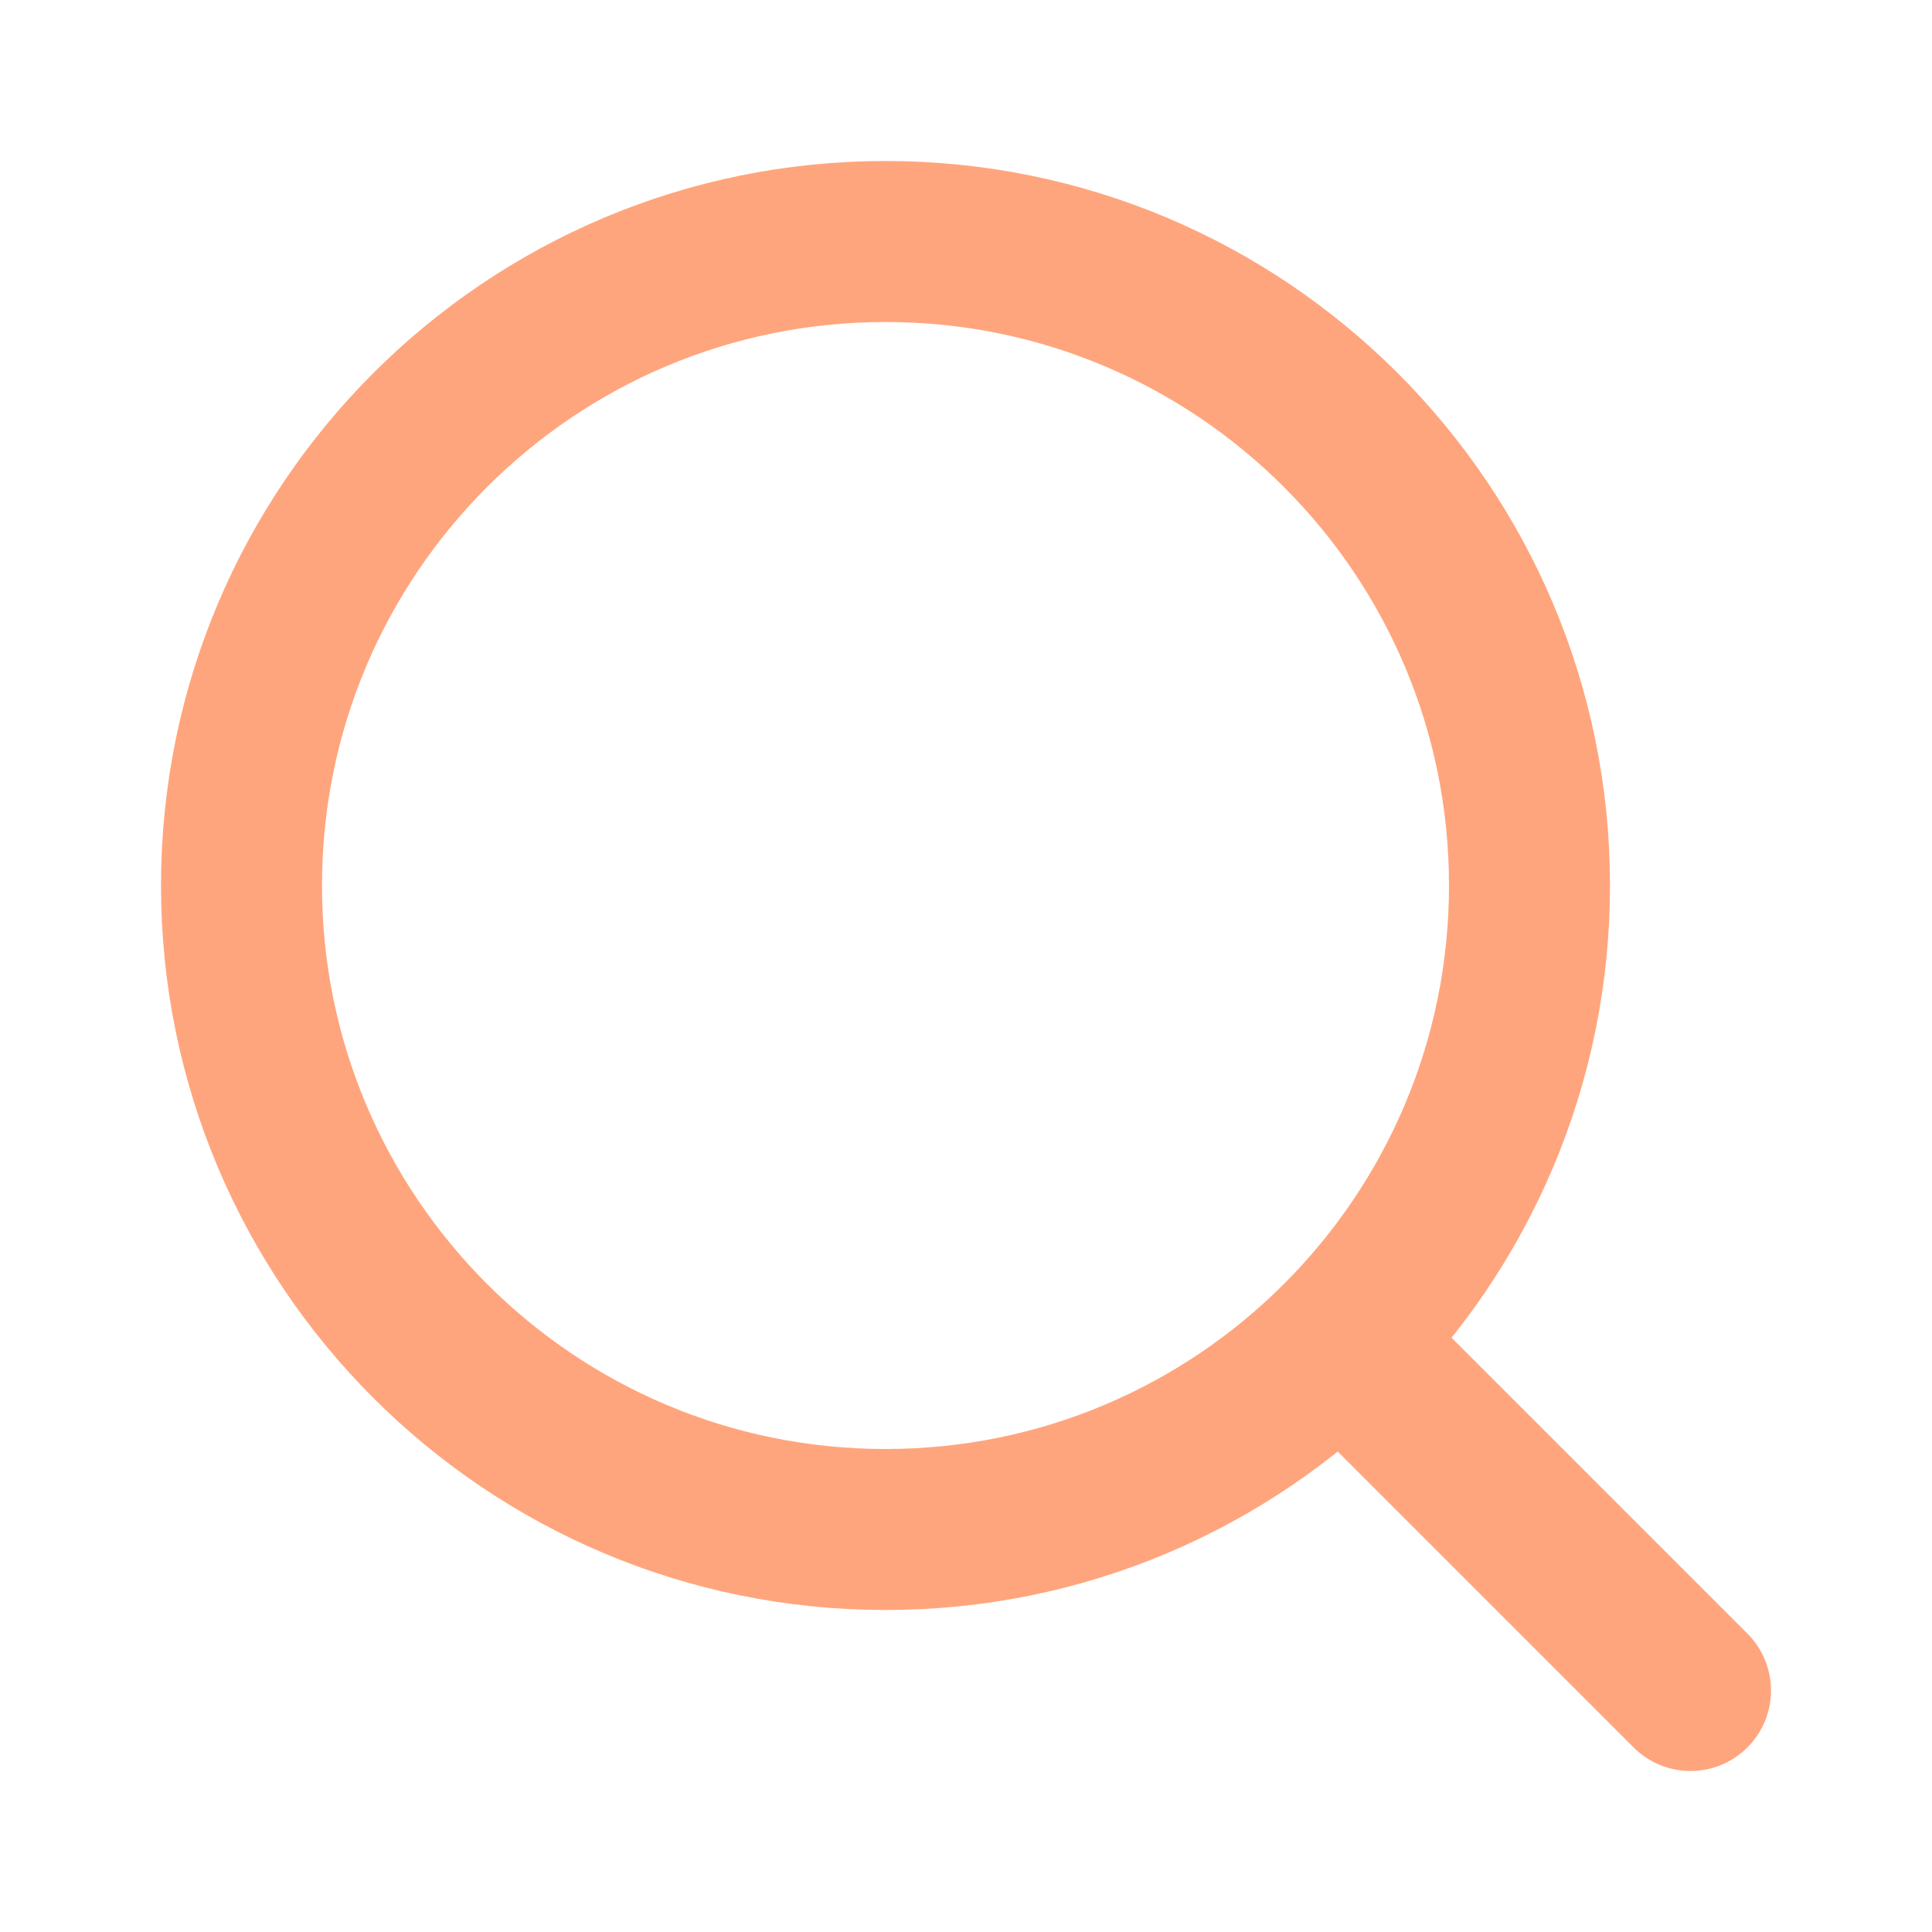
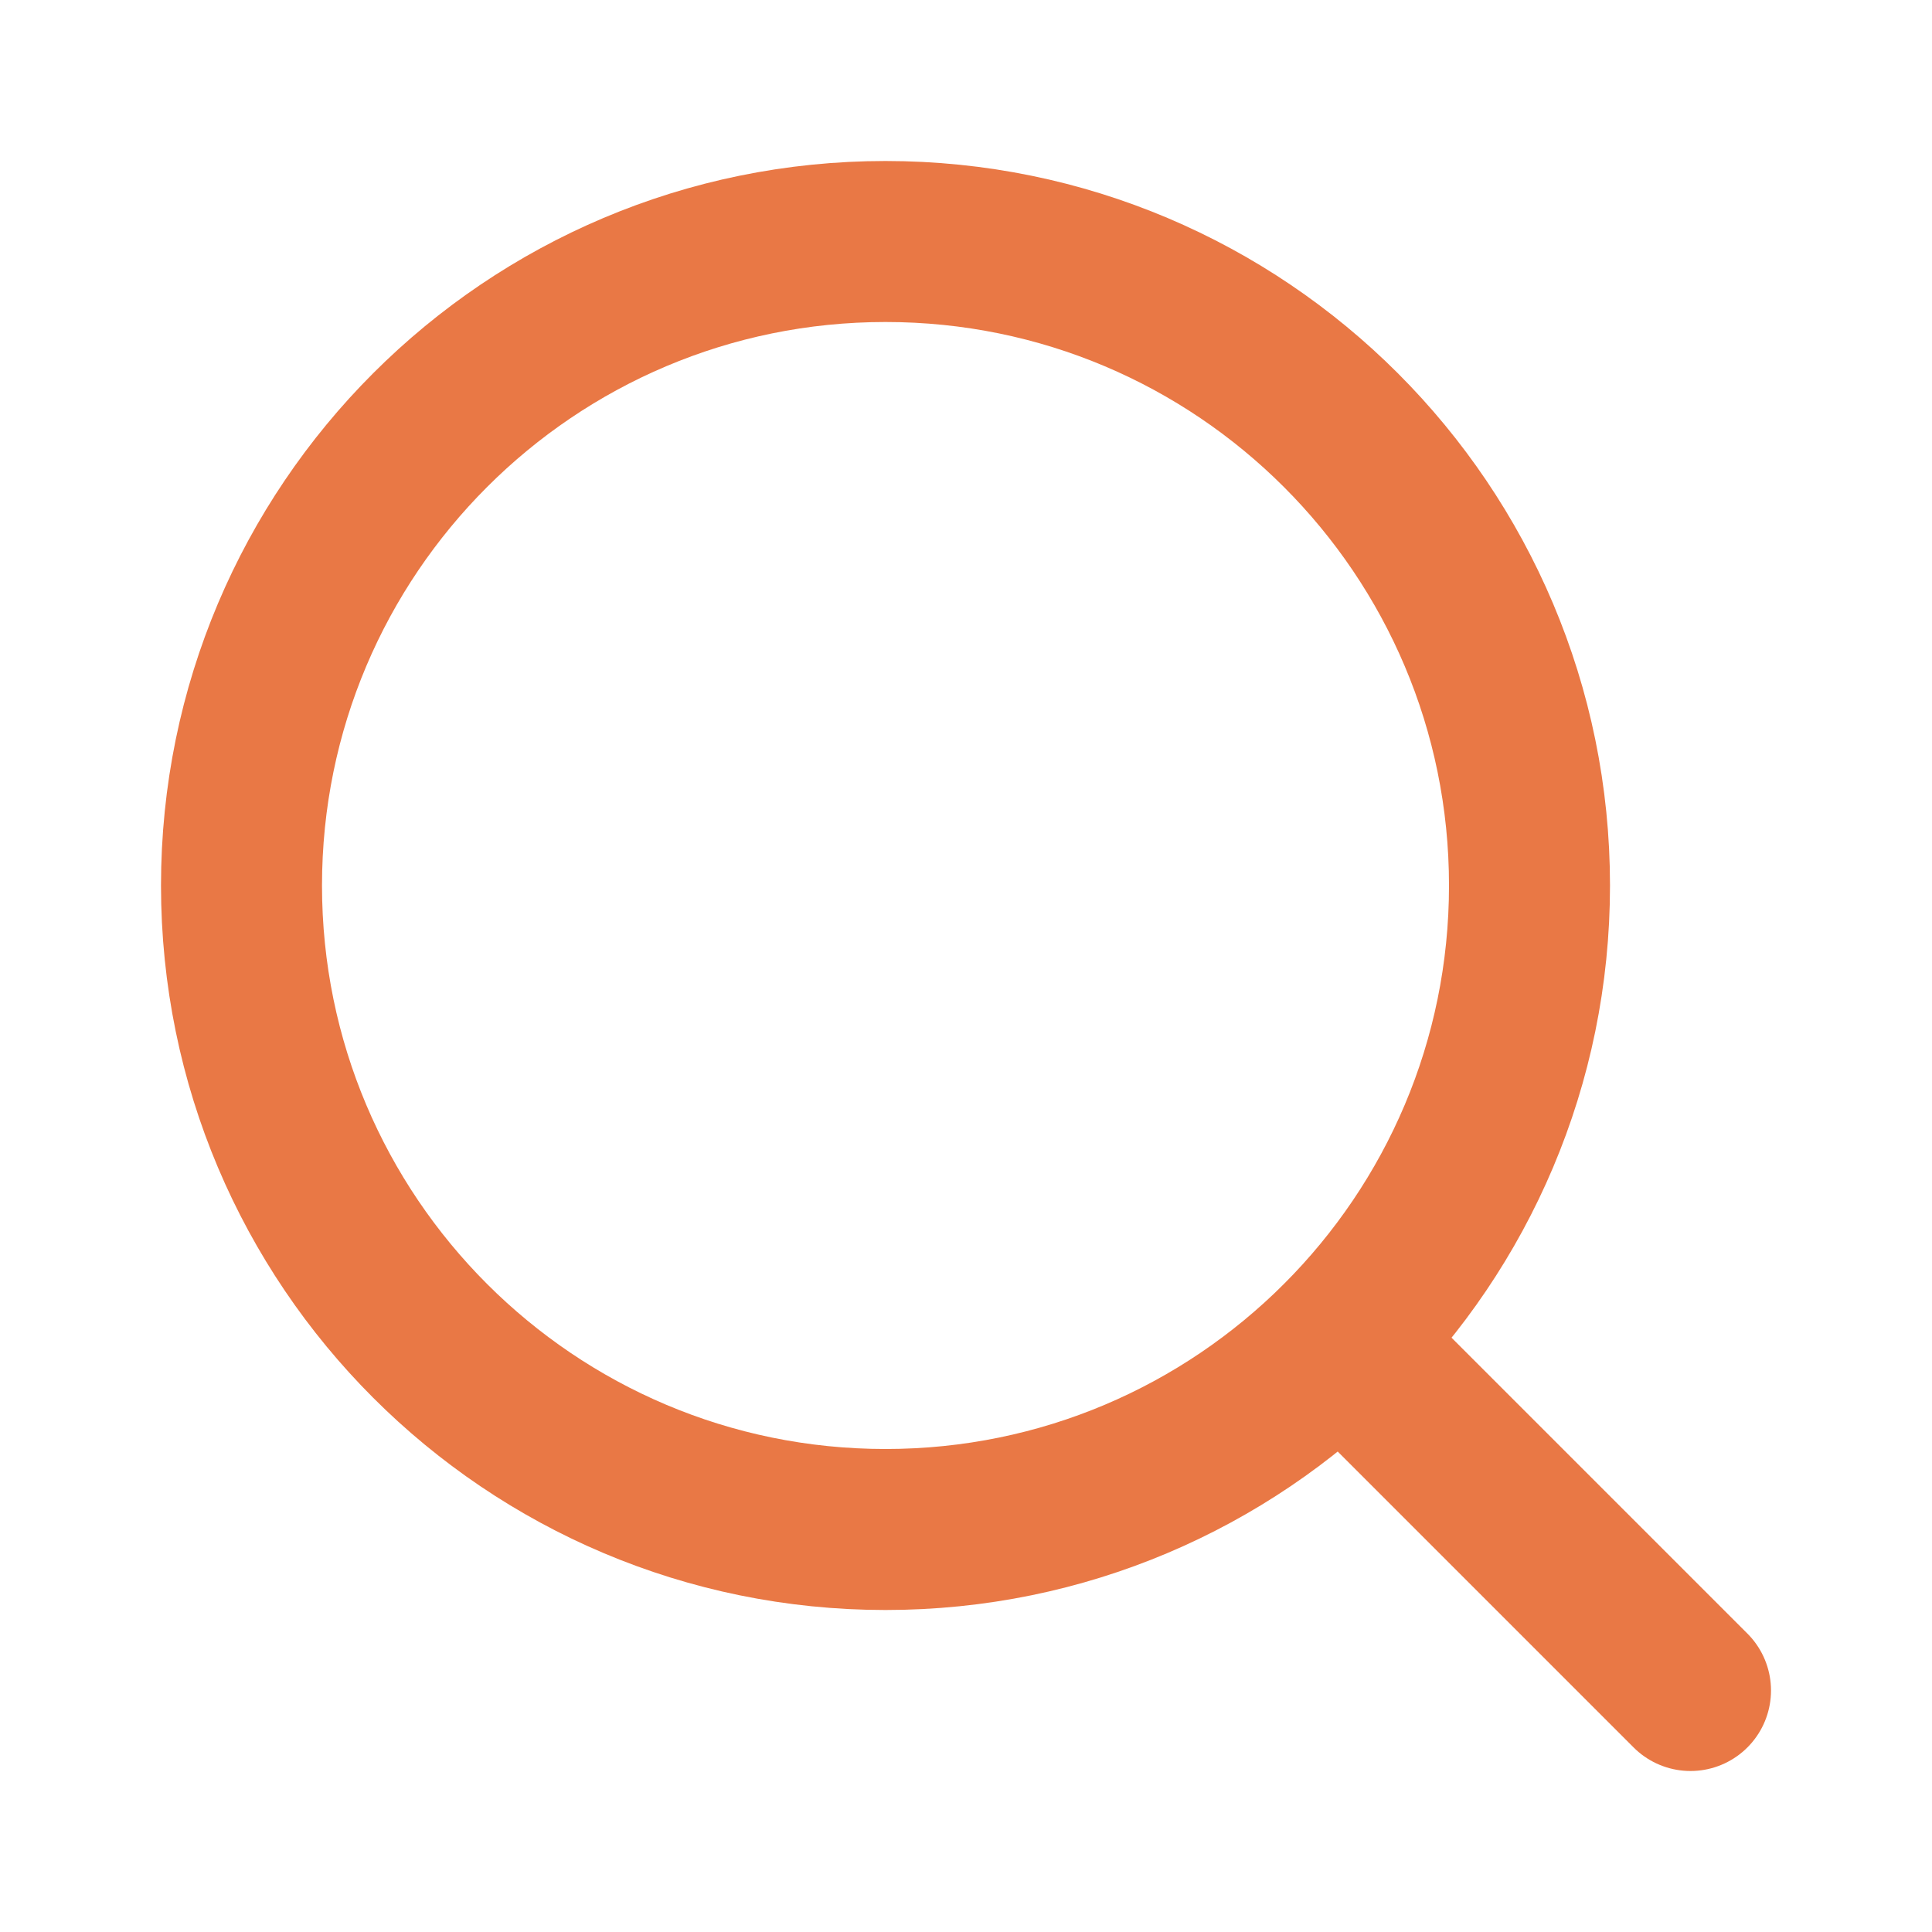
- <svg xmlns="http://www.w3.org/2000/svg" width="24" height="24" viewBox="0 0 24 24" fill="none" stroke="#ffa57d" stroke-width="2" stroke-linecap="round" stroke-linejoin="round" class="lucide lucide-search-icon lucide-search">
+ <svg xmlns="http://www.w3.org/2000/svg" width="24" height="24" viewBox="0 0 24 24" fill="none" stroke="#E97845" stroke-width="2" stroke-linecap="round" stroke-linejoin="round" class="lucide lucide-search">
  <path d="m21 21-4.34-4.34" />
  <circle cx="11" cy="11" r="8" />
</svg>
